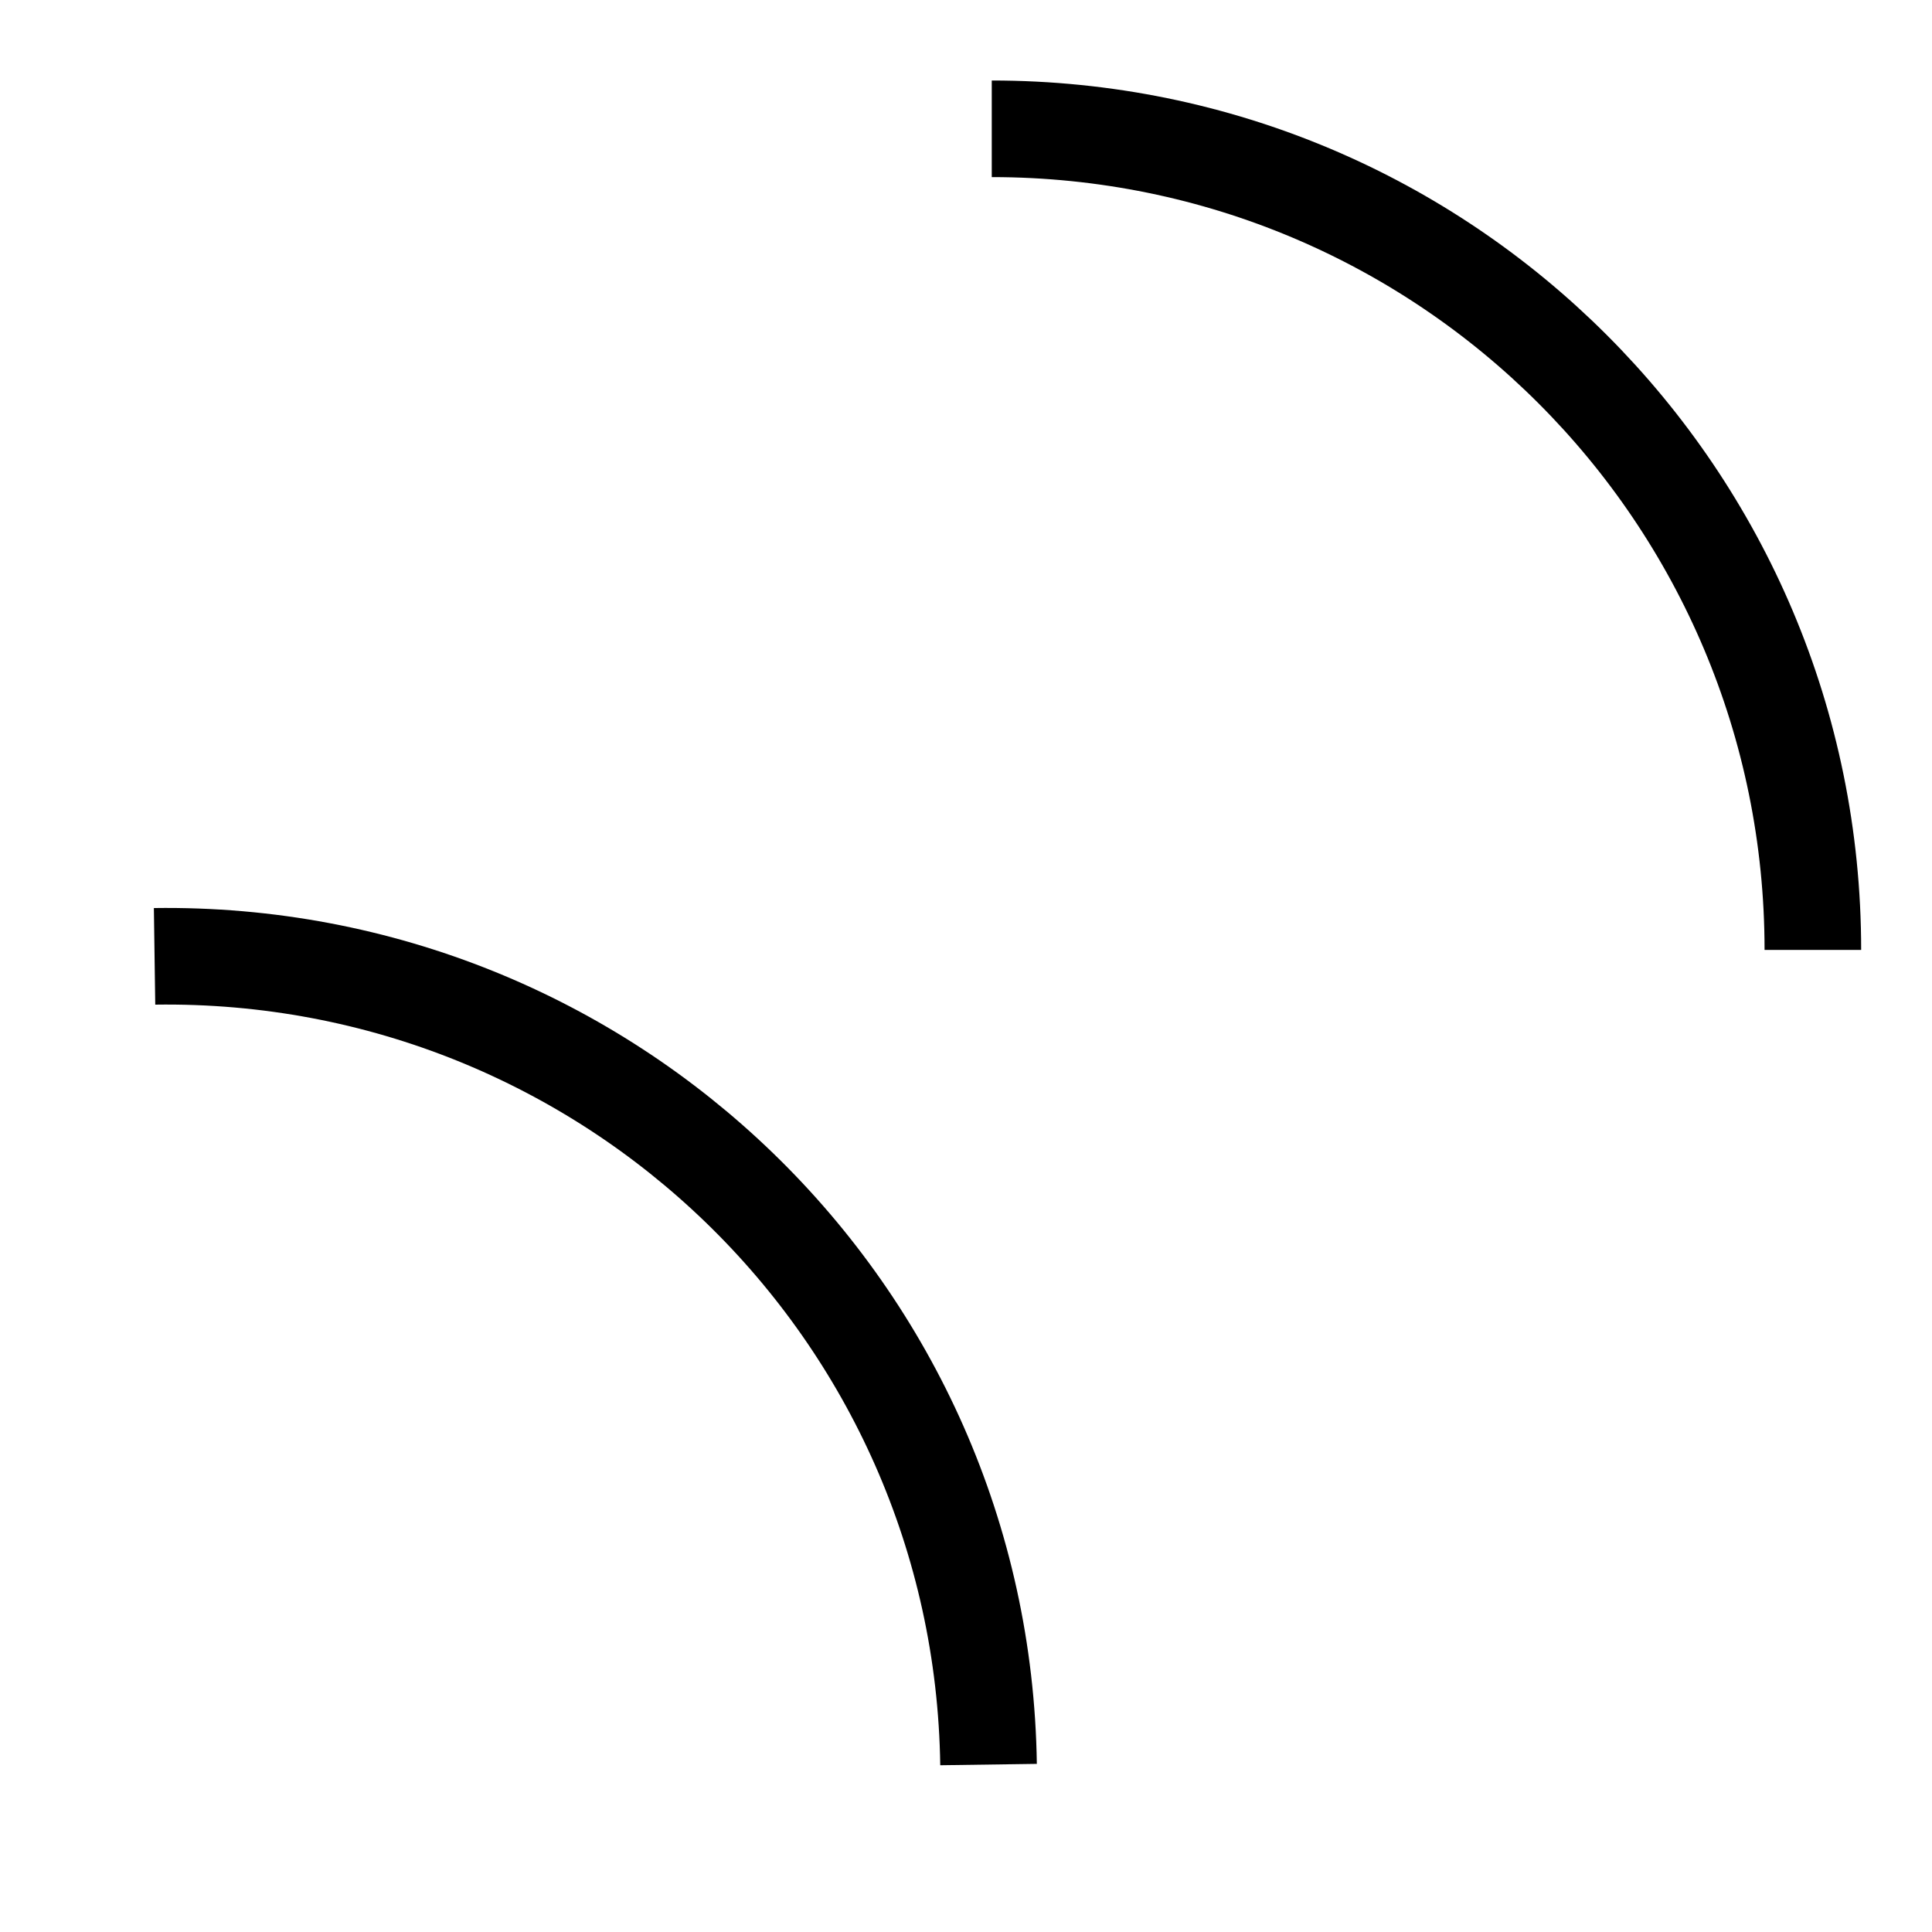
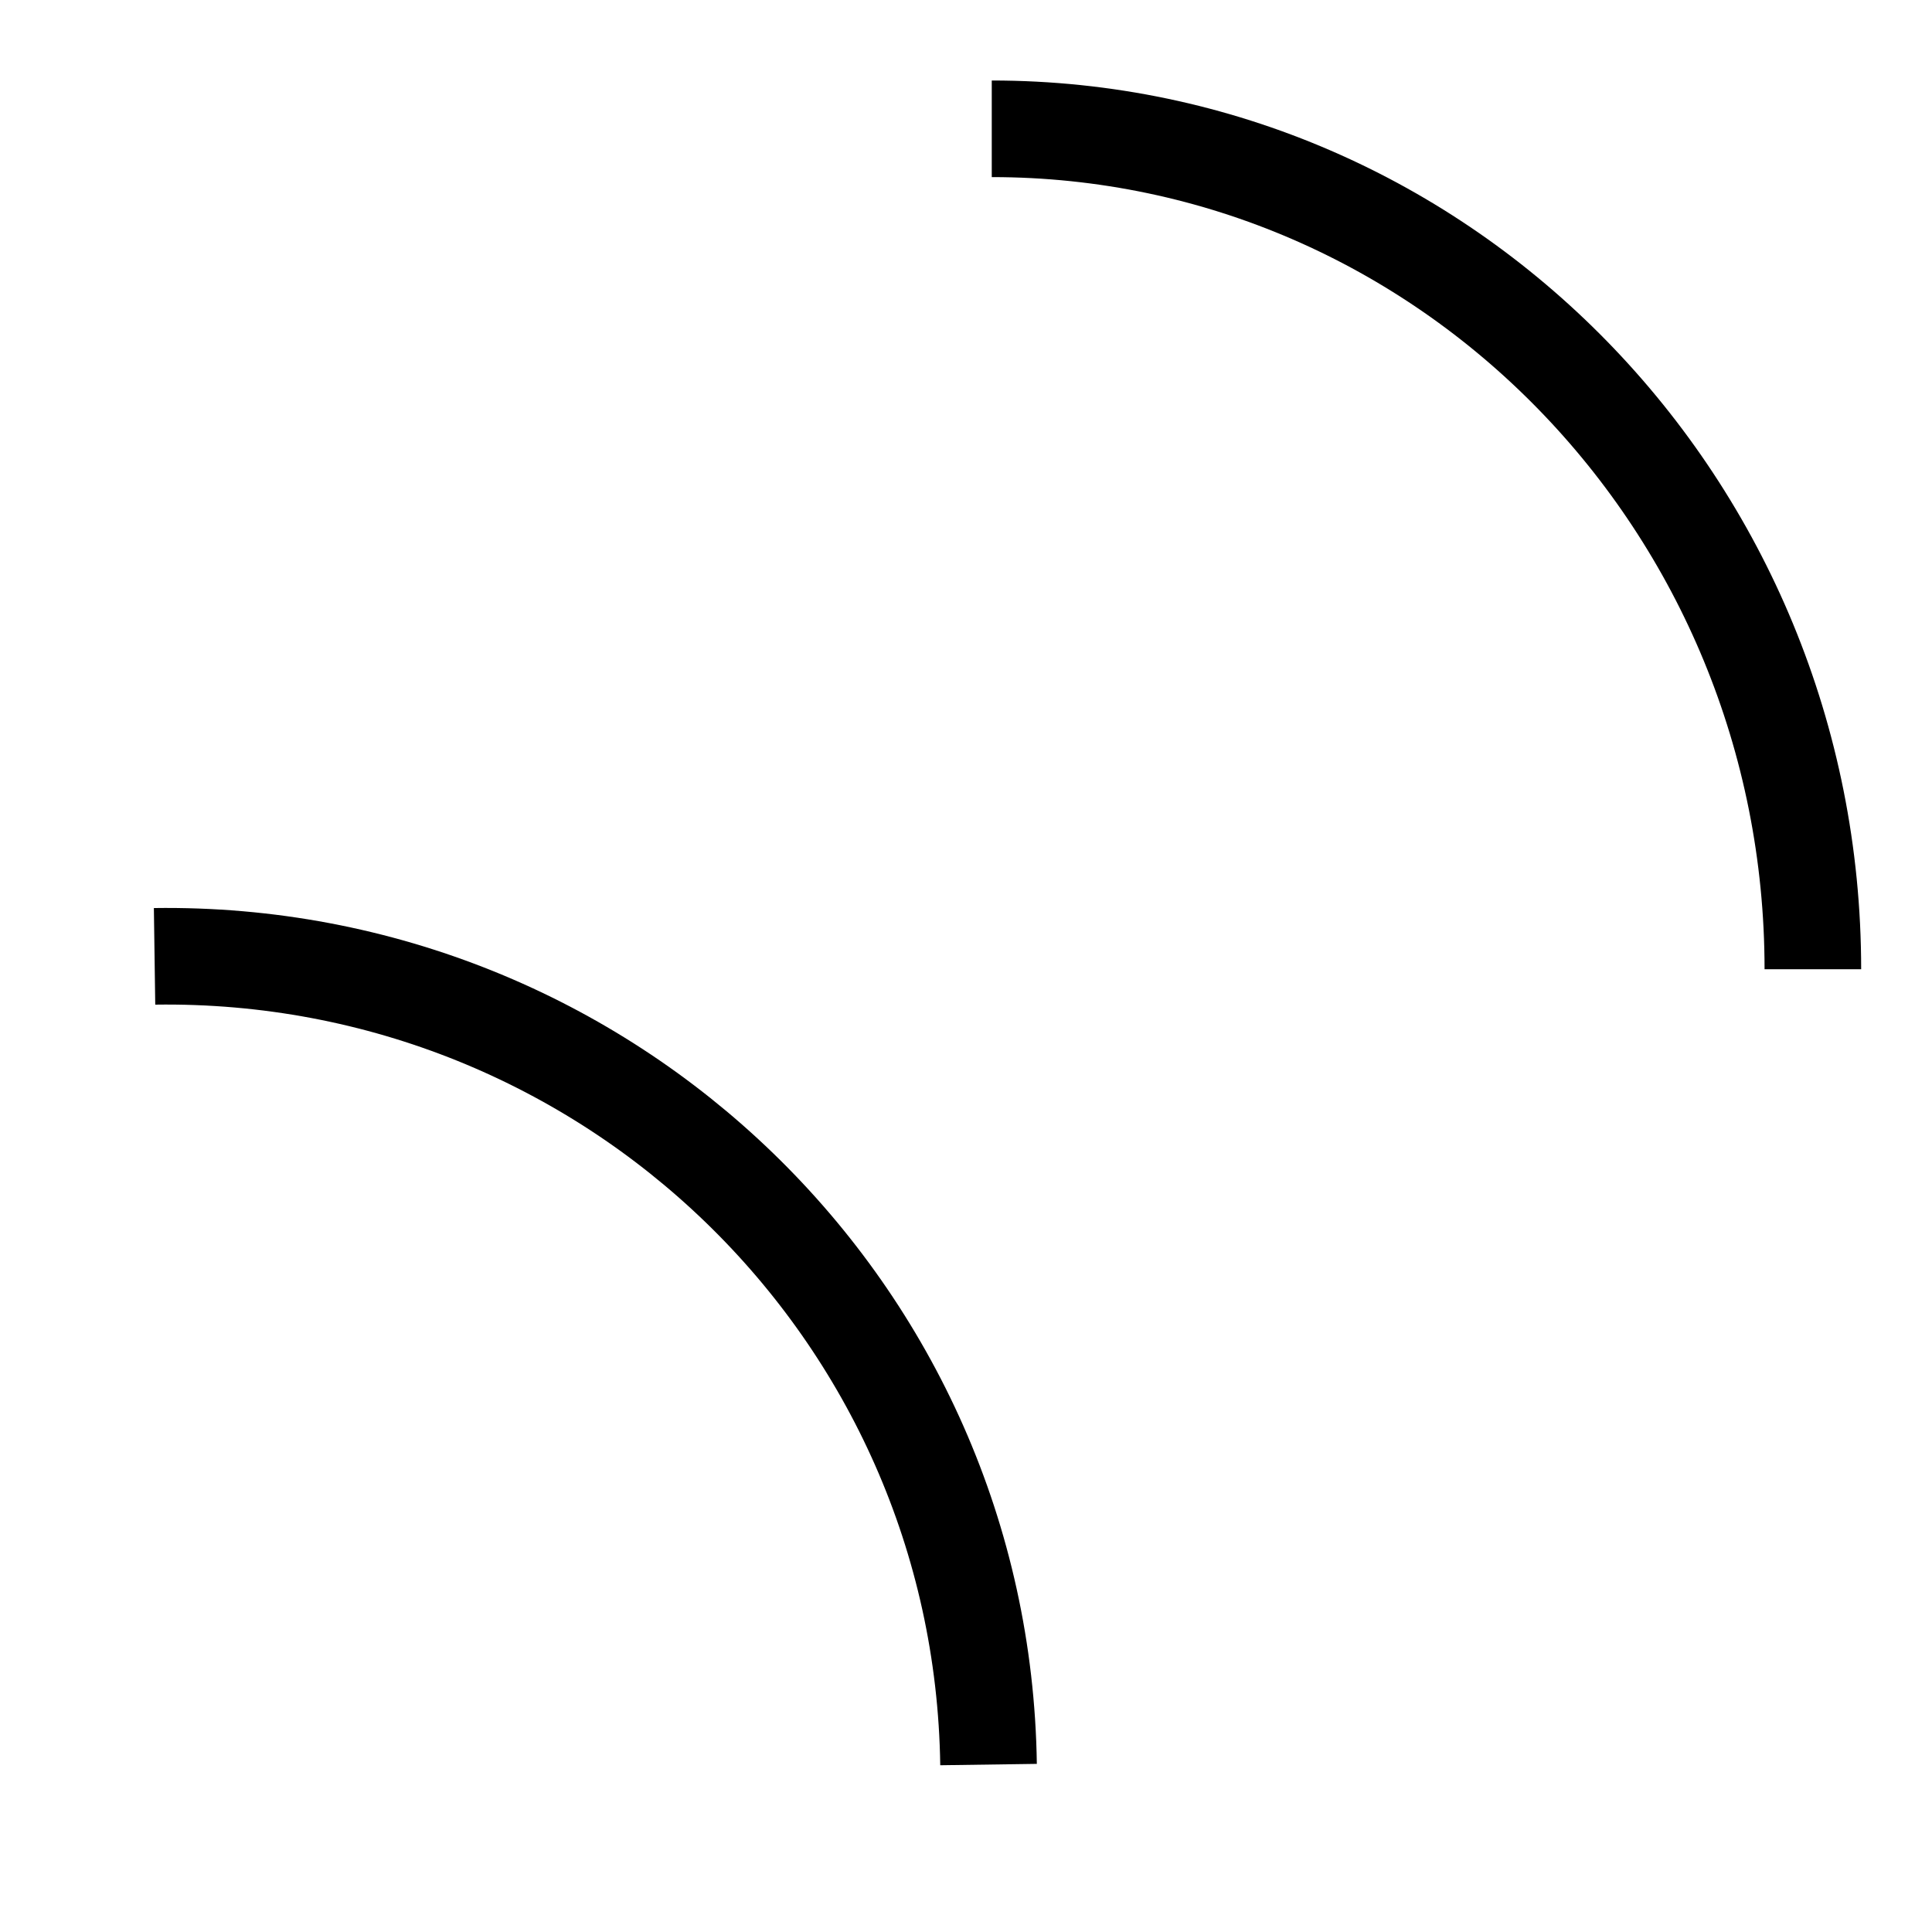
<svg xmlns="http://www.w3.org/2000/svg" version="1.1" id="Layer_1" x="0px" y="0px" viewBox="0 0 60 60" style="enable-background:new 0 0 60 60;" xml:space="preserve">
  <style type="text/css">
	.st0{fill:none;stroke:#000000;stroke-width:3;stroke-miterlimit:10;}
</style>
-   <path class="st0" d="M30.8,4c14.1,0,25.5,11.4,25.5,25.5" />
+   <path class="st0" d="M30.8,4c14.1,0,25.5,11.7,25.5,26.1" />
  <path class="st0" d="M4.8,29.7c14.1-0.2,25.7,11,25.9,25.1" />
</svg>
